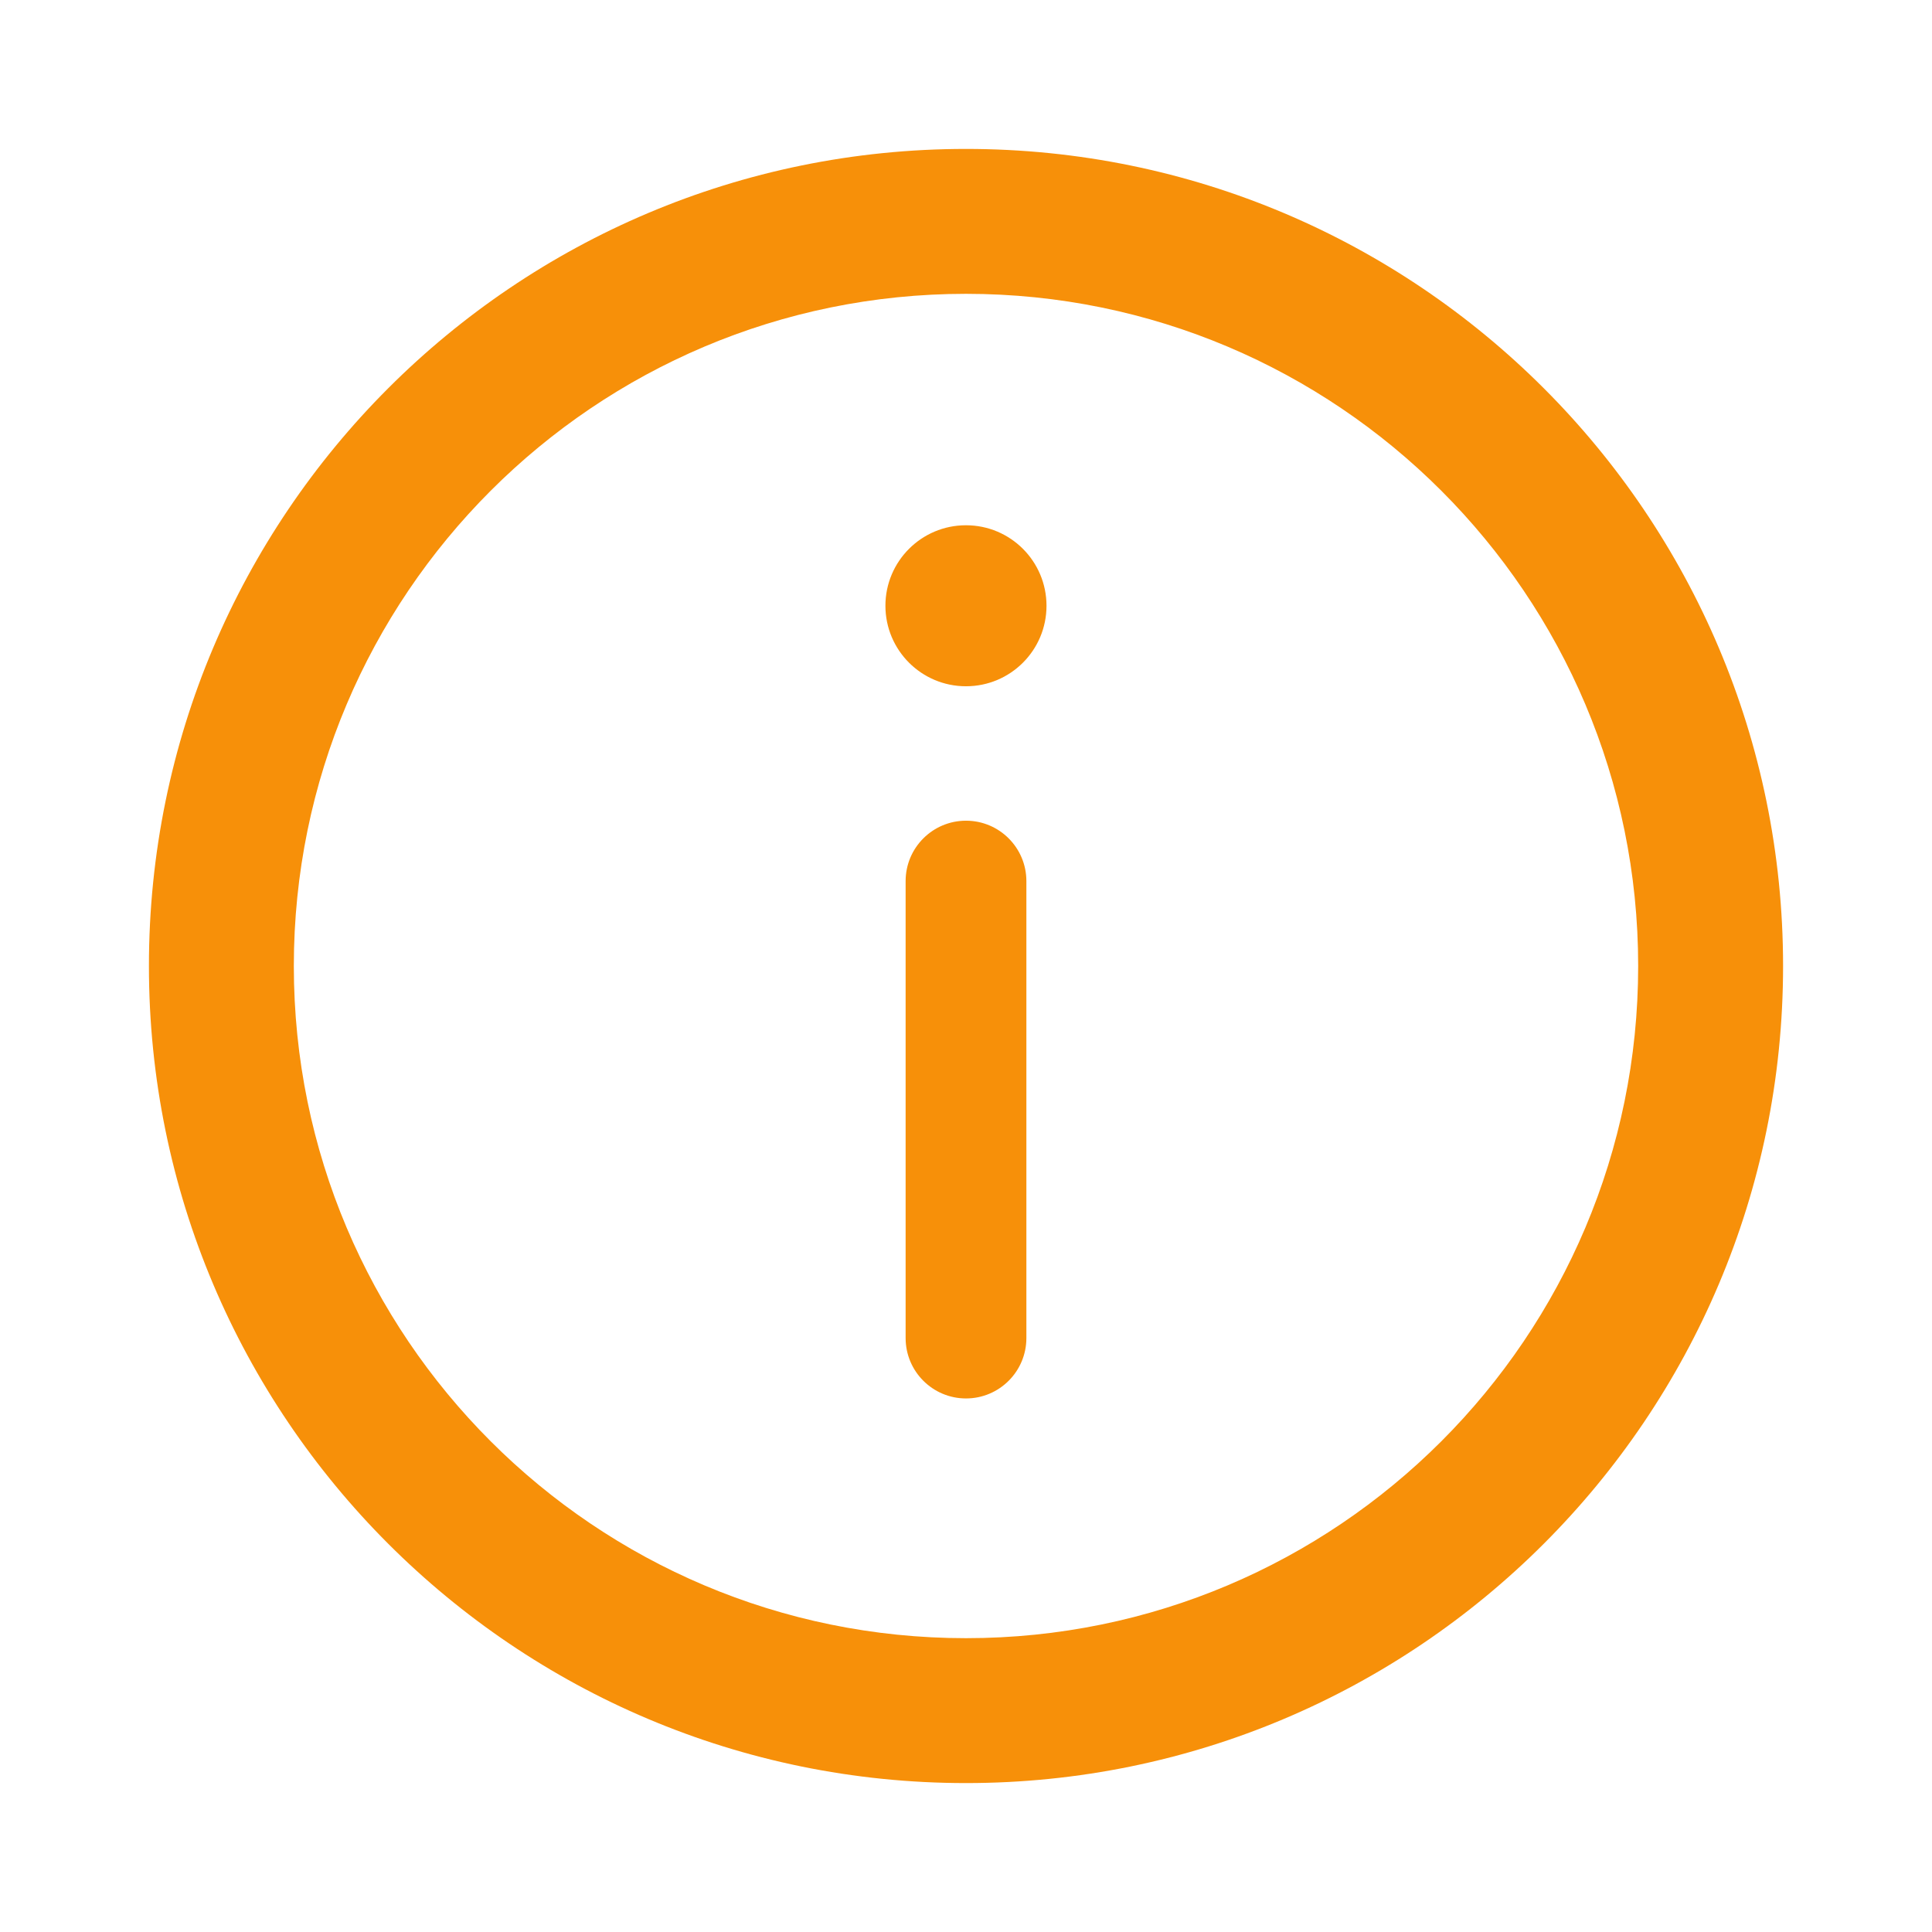
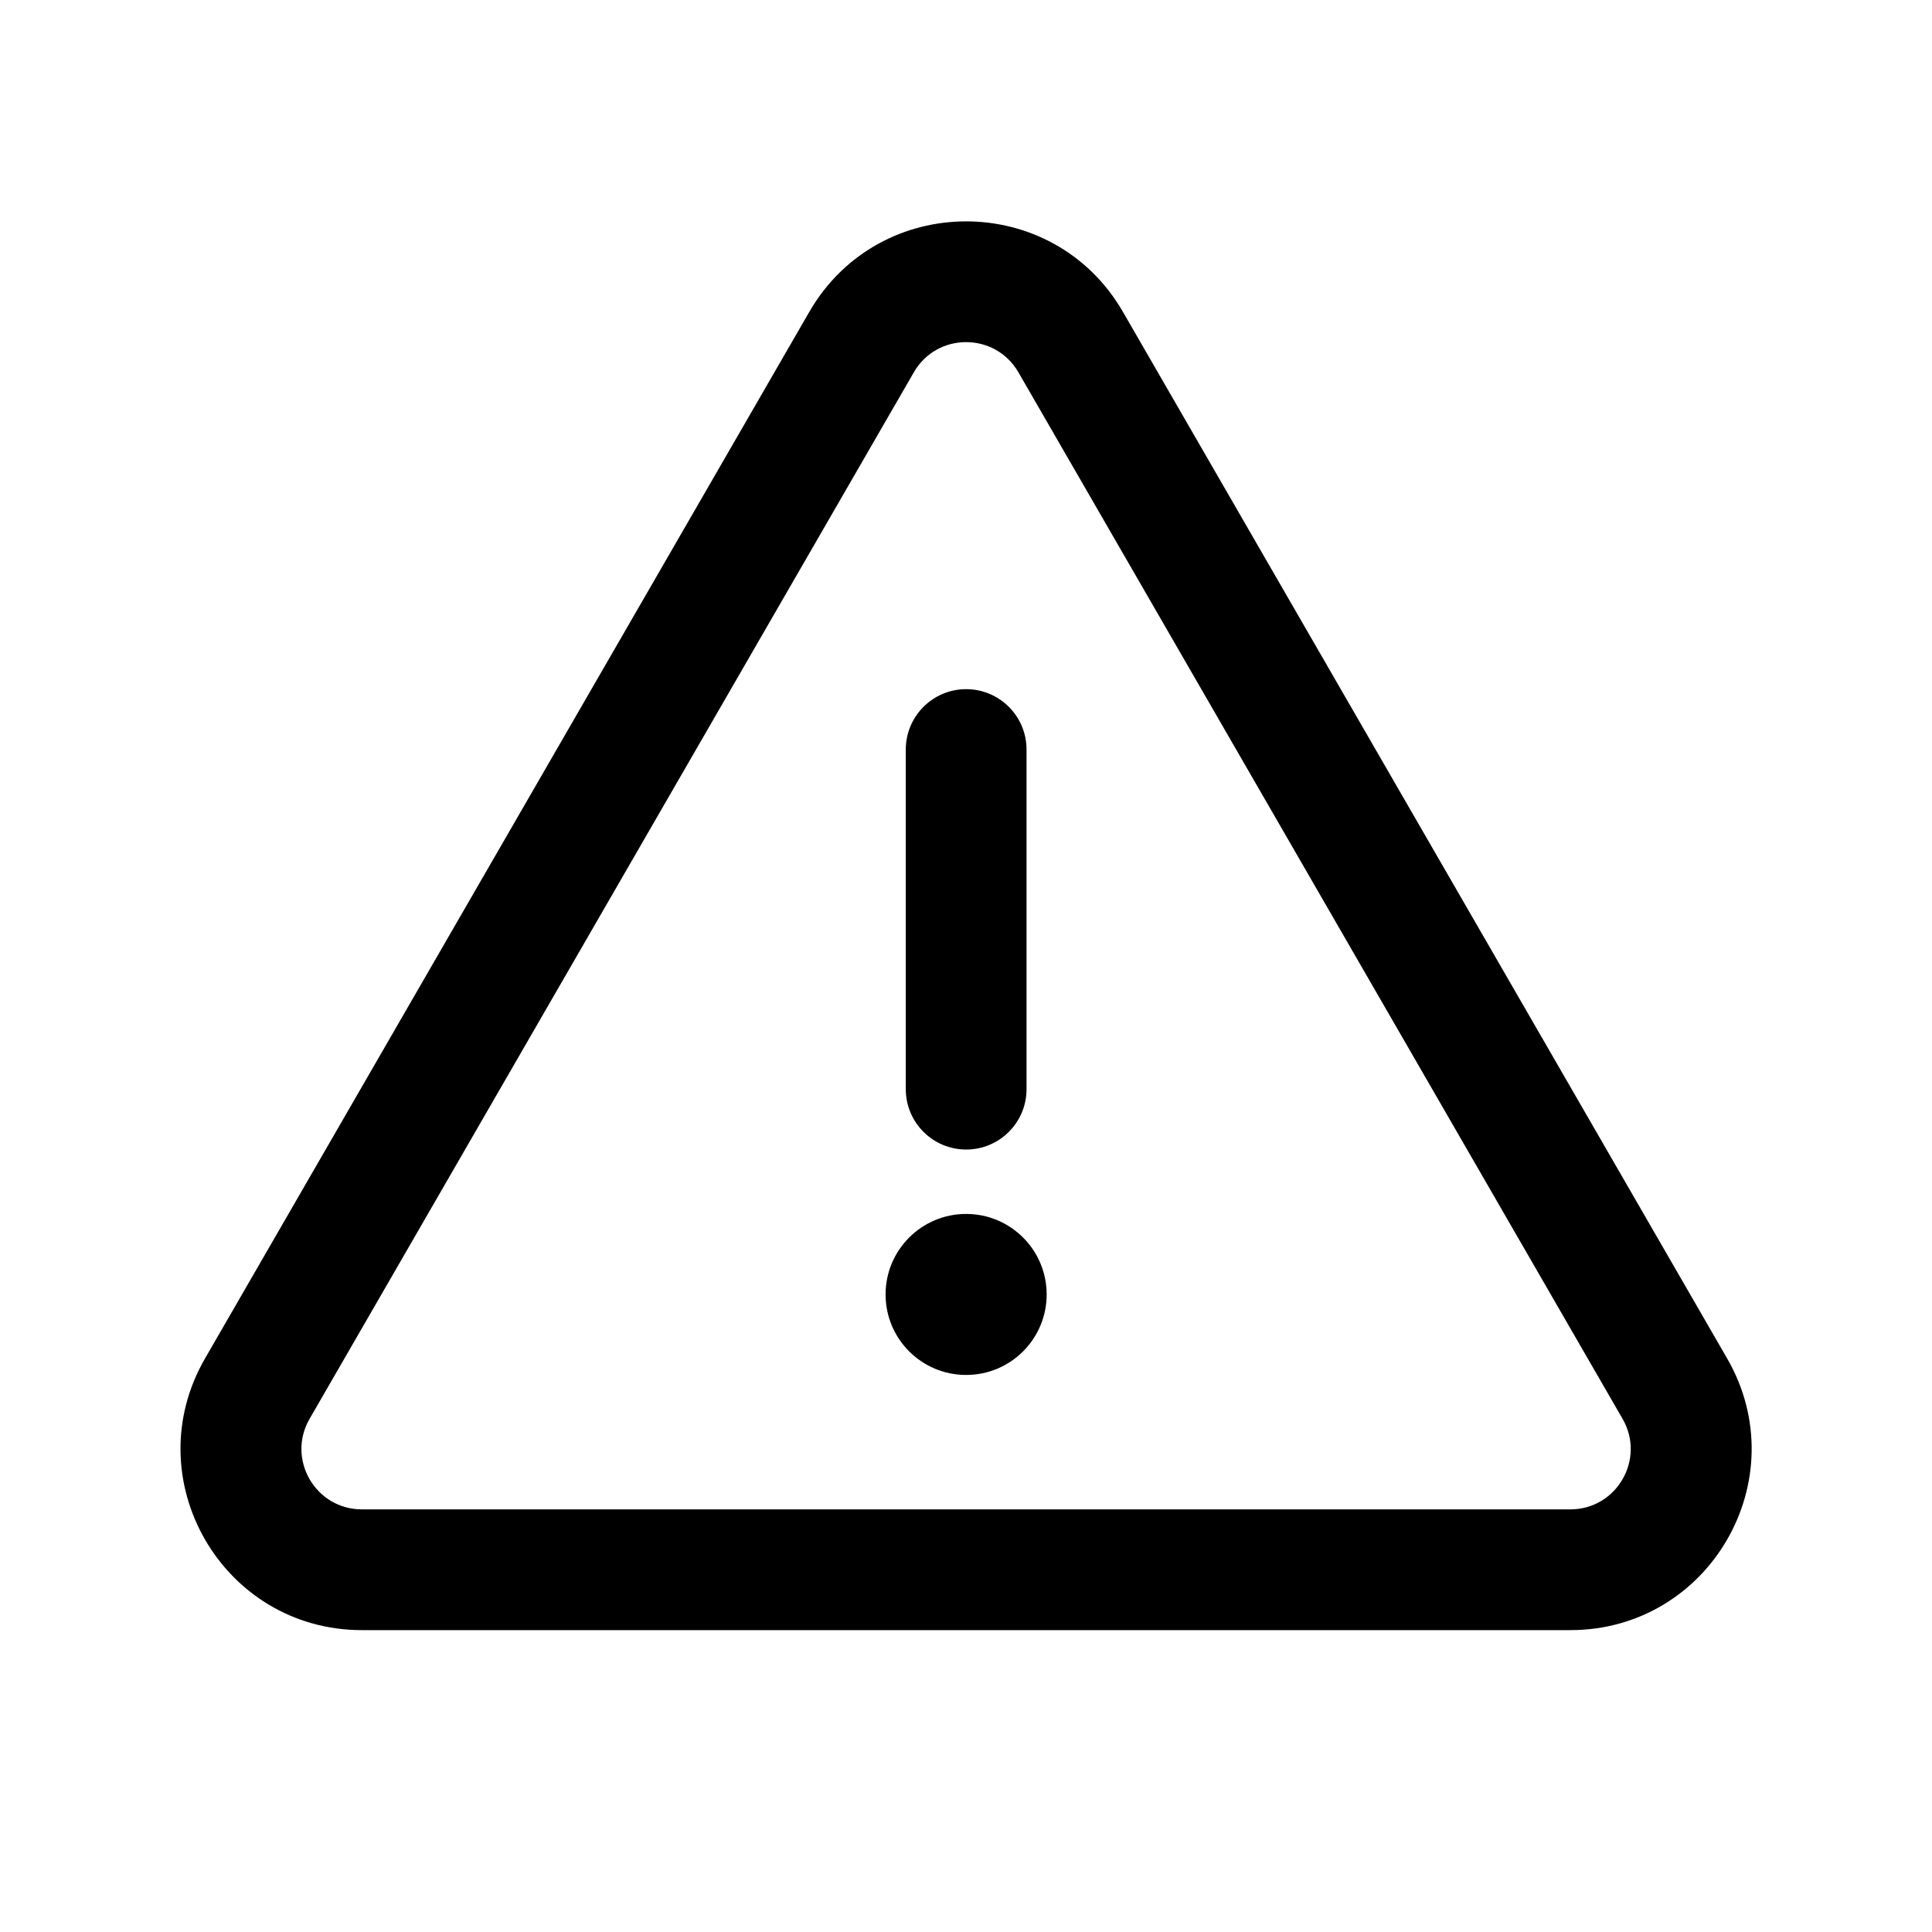
- <svg xmlns="http://www.w3.org/2000/svg" className="size-5" width="24" height="24" viewBox="0 0 24 24" fill="none">
-   <path fillRule="evenodd" clipRule="evenodd" d="M3.65 12C3.65 7.389 7.389 3.65 12 3.65C16.612 3.65 20.35 7.389 20.35 12C20.35 16.612 16.612 20.35 12 20.35C7.389 20.35 3.65 16.612 3.65 12ZM12 1.85C6.394 1.85 1.85 6.394 1.85 12C1.85 17.606 6.394 22.15 12 22.15C17.606 22.15 22.15 17.606 22.15 12C22.15 6.394 17.606 1.85 12 1.85ZM10.999 7.525C10.999 8.077 11.447 8.525 11.999 8.525H12C12.553 8.525 13 8.077 13 7.525C13 6.973 12.553 6.525 12 6.525H11.999C11.447 6.525 10.999 6.973 10.999 7.525ZM12 17.372C11.586 17.372 11.25 17.036 11.25 16.622V10.945C11.25 10.531 11.586 10.195 12 10.195C12.414 10.195 12.75 10.531 12.75 10.945V16.622C12.75 17.036 12.414 17.372 12 17.372Z" fill="#F79009" />
+ <svg xmlns="http://www.w3.org/2000/svg" width="24" height="24" viewBox="0 0 24 24" fill="none">
+   <path fill-rule="evenodd" clip-rule="evenodd" d="M13.95 3.875C13.084 2.375 10.919 2.375 10.053 3.875L2.547 16.875C1.681 18.375 2.763 20.25 4.496 20.25H19.507C21.239 20.25 22.321 18.375 21.455 16.875L13.95 3.875ZM11.352 4.625C11.64 4.125 12.362 4.125 12.651 4.625L20.156 17.625C20.445 18.125 20.084 18.75 19.507 18.75H4.496C3.918 18.75 3.557 18.125 3.846 17.625L11.352 4.625ZM12.002 8.561C12.416 8.561 12.752 8.897 12.752 9.311V13.53C12.752 13.944 12.416 14.28 12.002 14.28C11.588 14.28 11.252 13.944 11.252 13.53V9.311C11.252 8.897 11.588 8.561 12.002 8.561ZM11.001 16.08C11.001 15.528 11.449 15.08 12.001 15.08H12.002C12.554 15.08 13.002 15.528 13.002 16.08C13.002 16.633 12.554 17.08 12.002 17.08H12.001C11.449 17.08 11.001 16.633 11.001 16.08Z" fill="currentColor" />
</svg>
